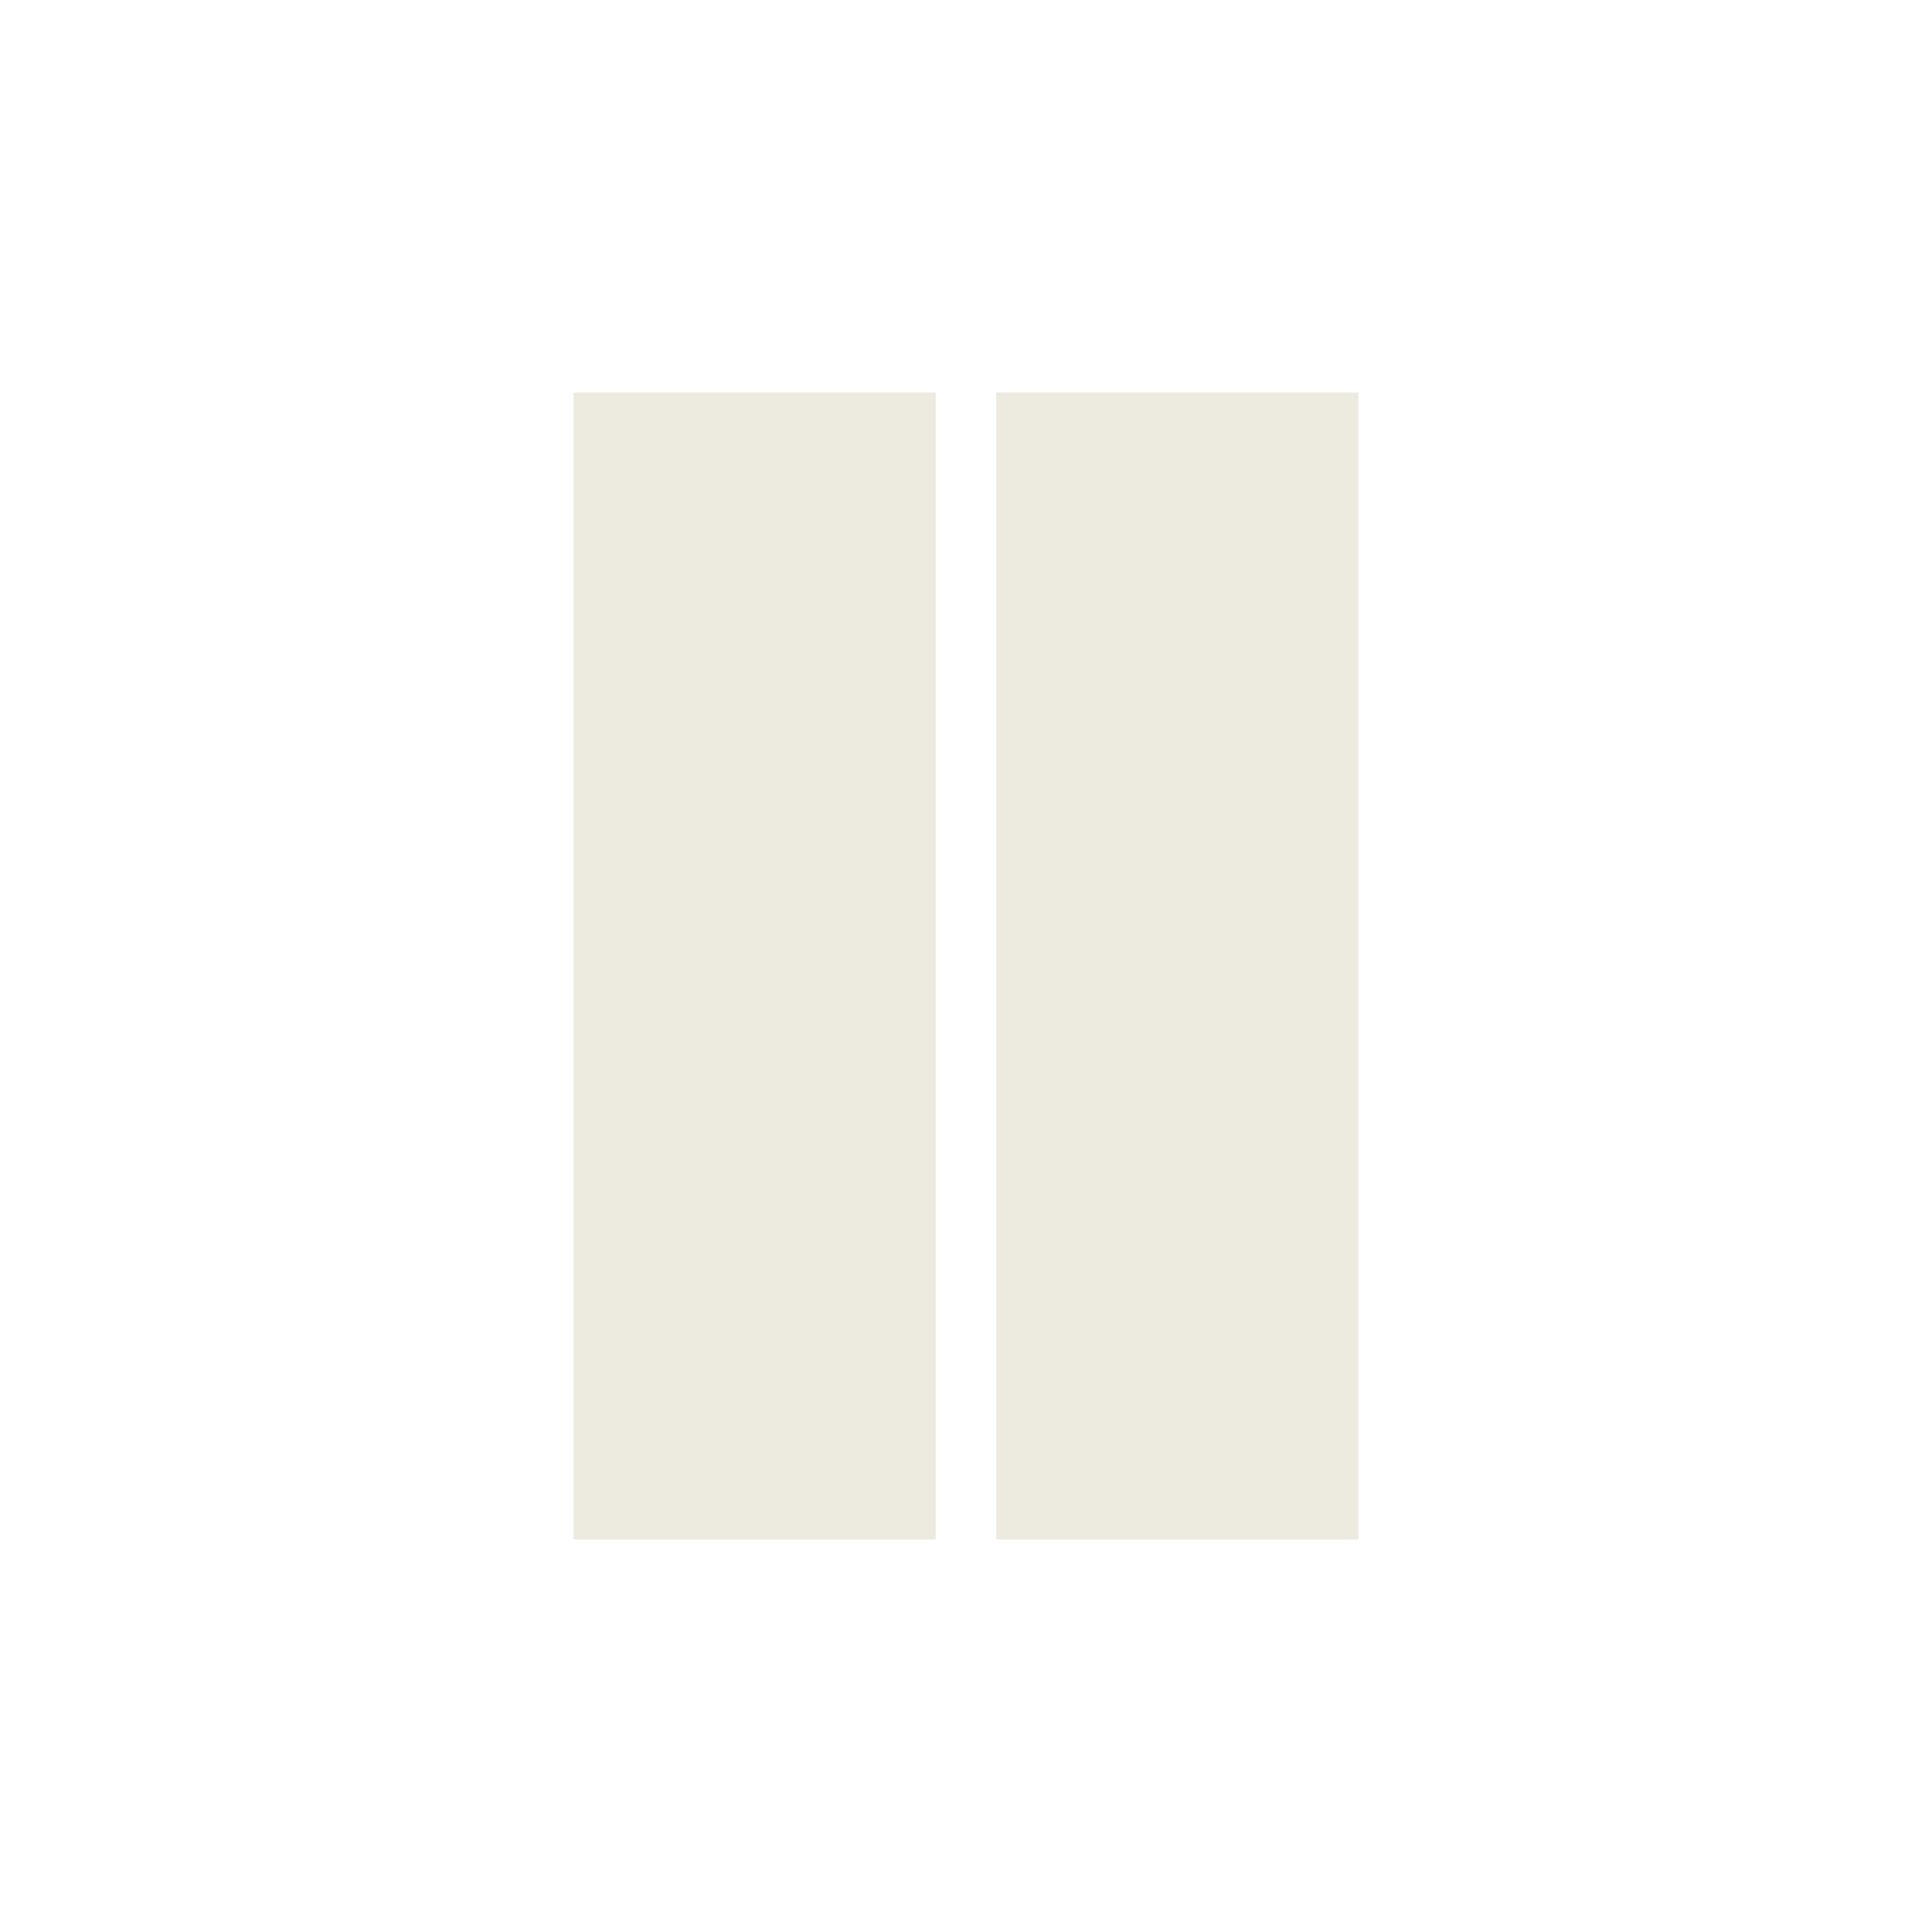
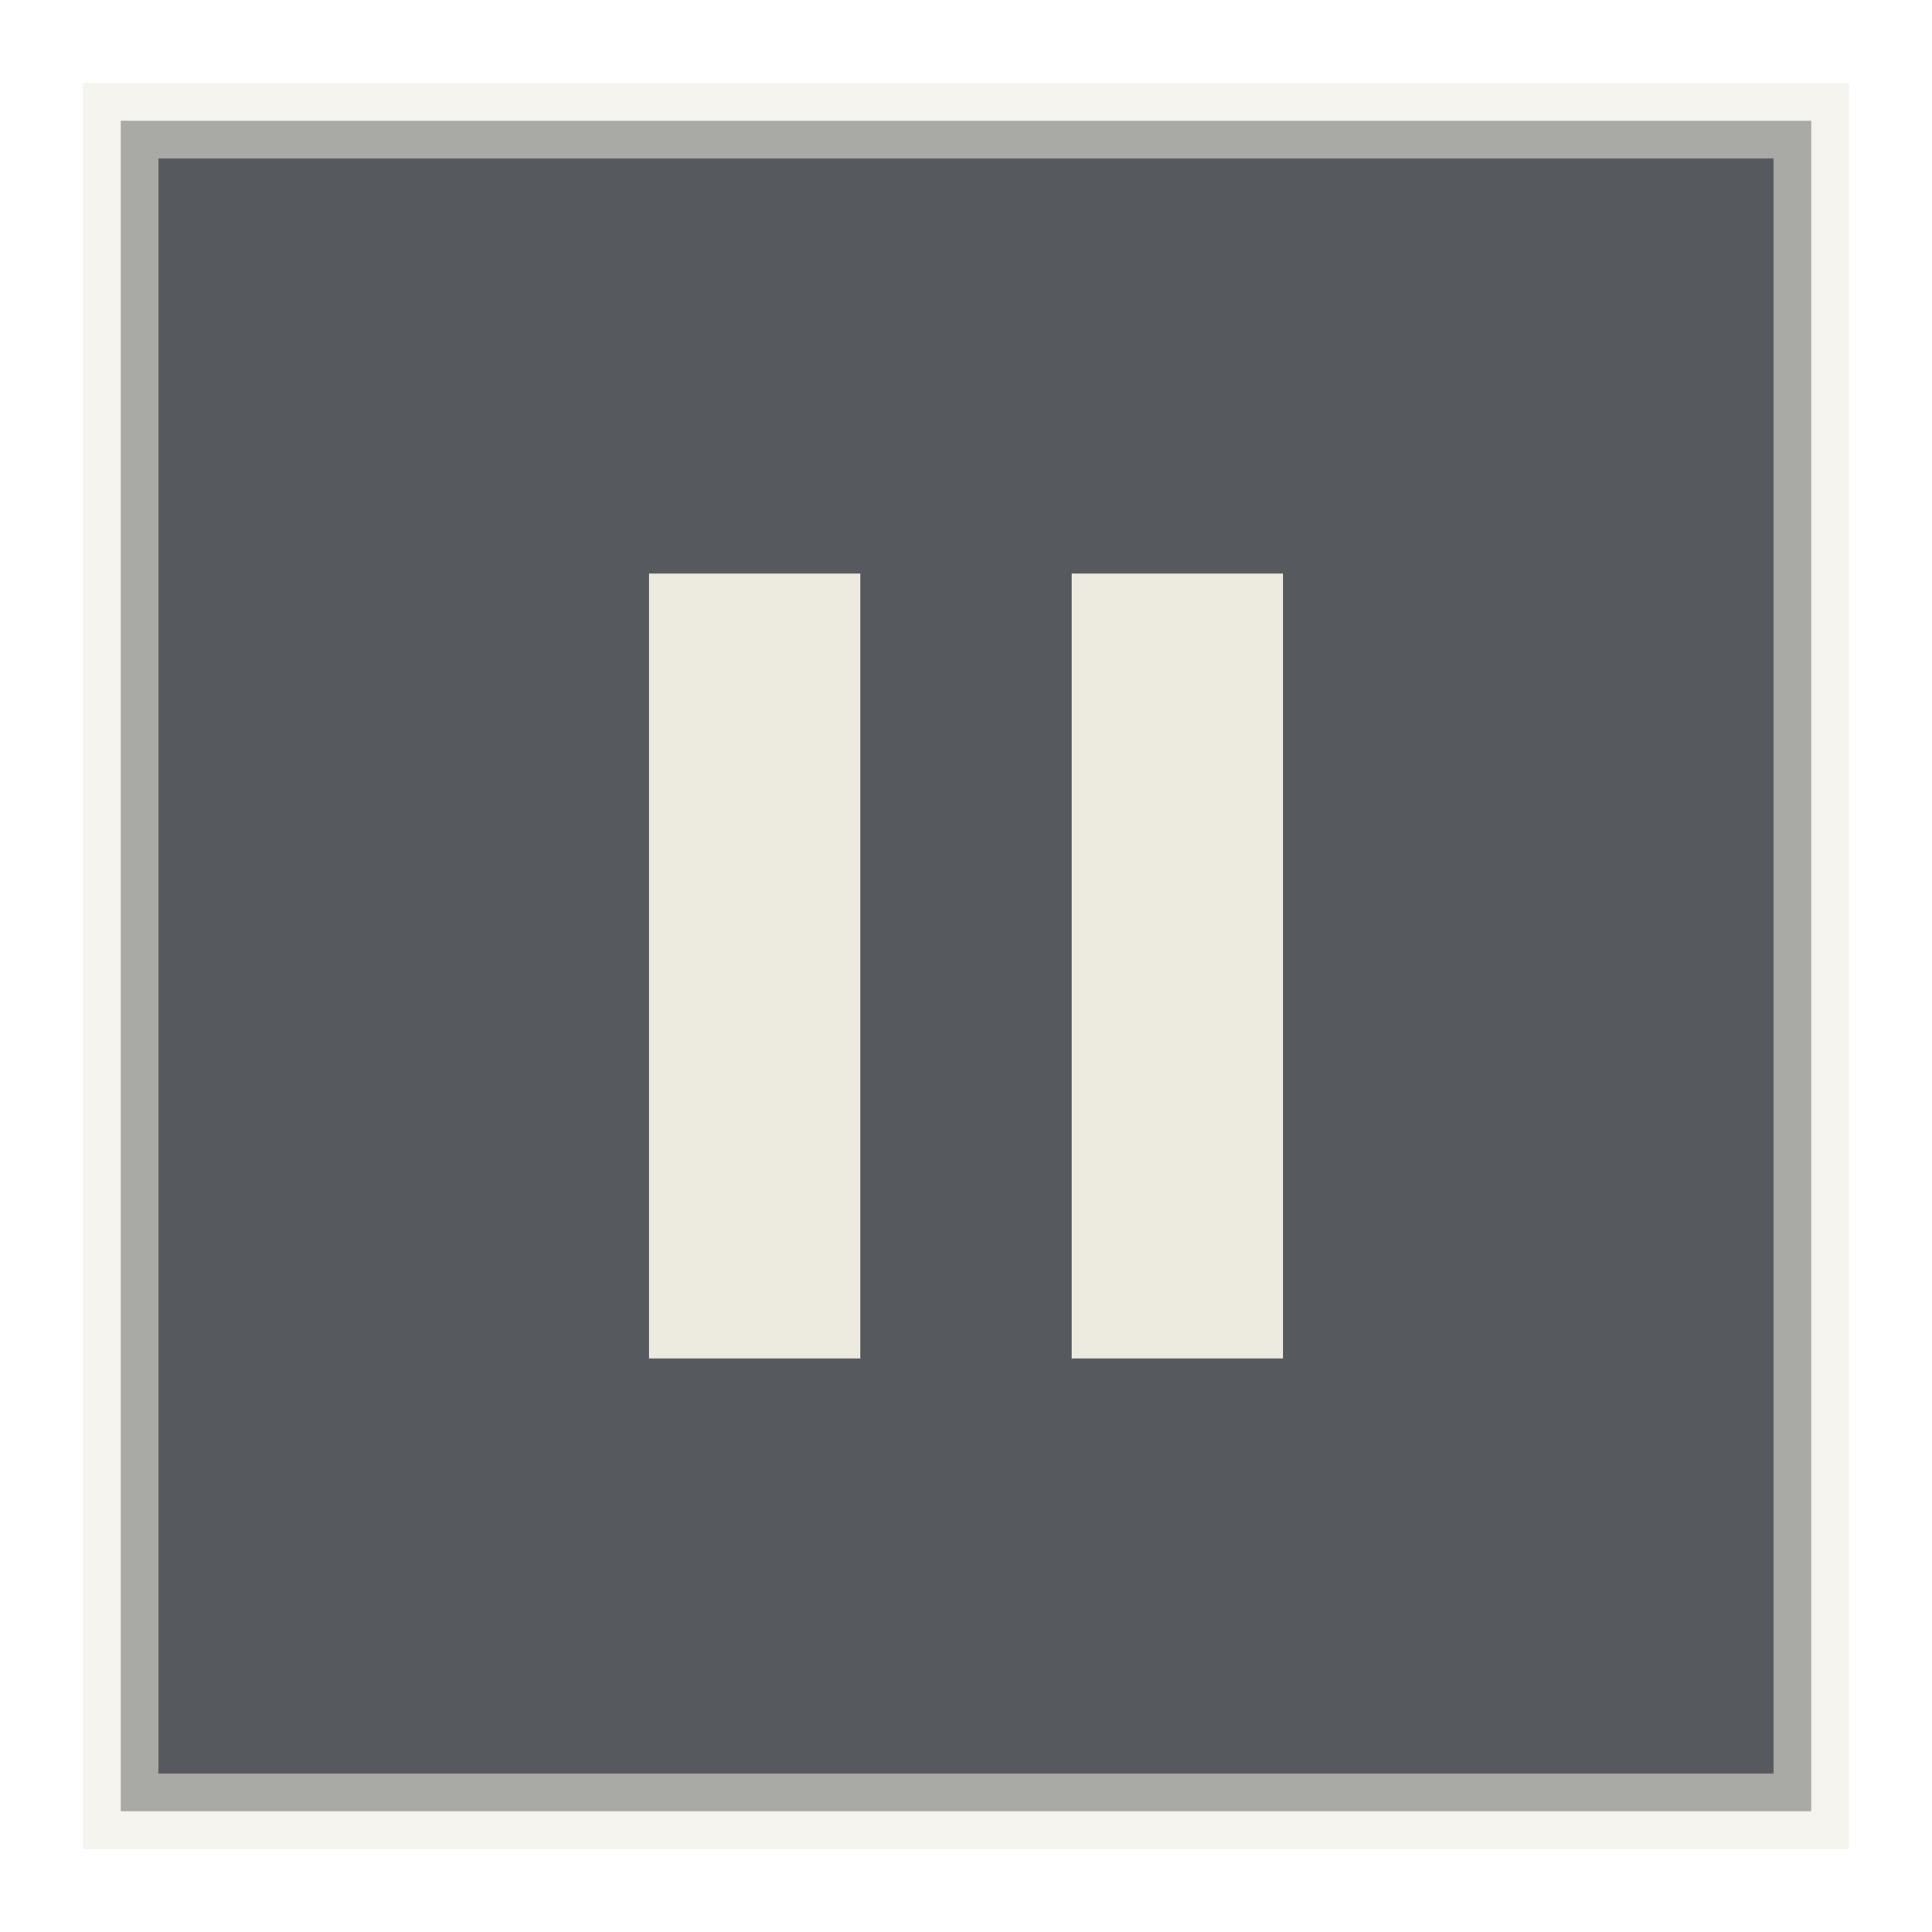
<svg xmlns="http://www.w3.org/2000/svg" viewBox="0 0 64 64" width="64" height="64">
-   <rect x="20" y="14" width="10" height="36" fill="#EDEAE0" stroke="#EDEAE0" stroke-width="2" />
-   <rect x="34" y="14" width="10" height="36" fill="#EDEAE0" stroke="#EDEAE0" stroke-width="2" />
+   <rect x="4" y="4" width="56" height="56" fill="#16191F" fill-opacity="0.72" stroke="#EDEAE0" stroke-opacity="0.55" stroke-width="2.5" />
+   <rect x="21.5" y="19" width="7" height="26" fill="#EDEAE0" />
+   <rect x="35.5" y="19" width="7" height="26" fill="#EDEAE0" />
</svg>
